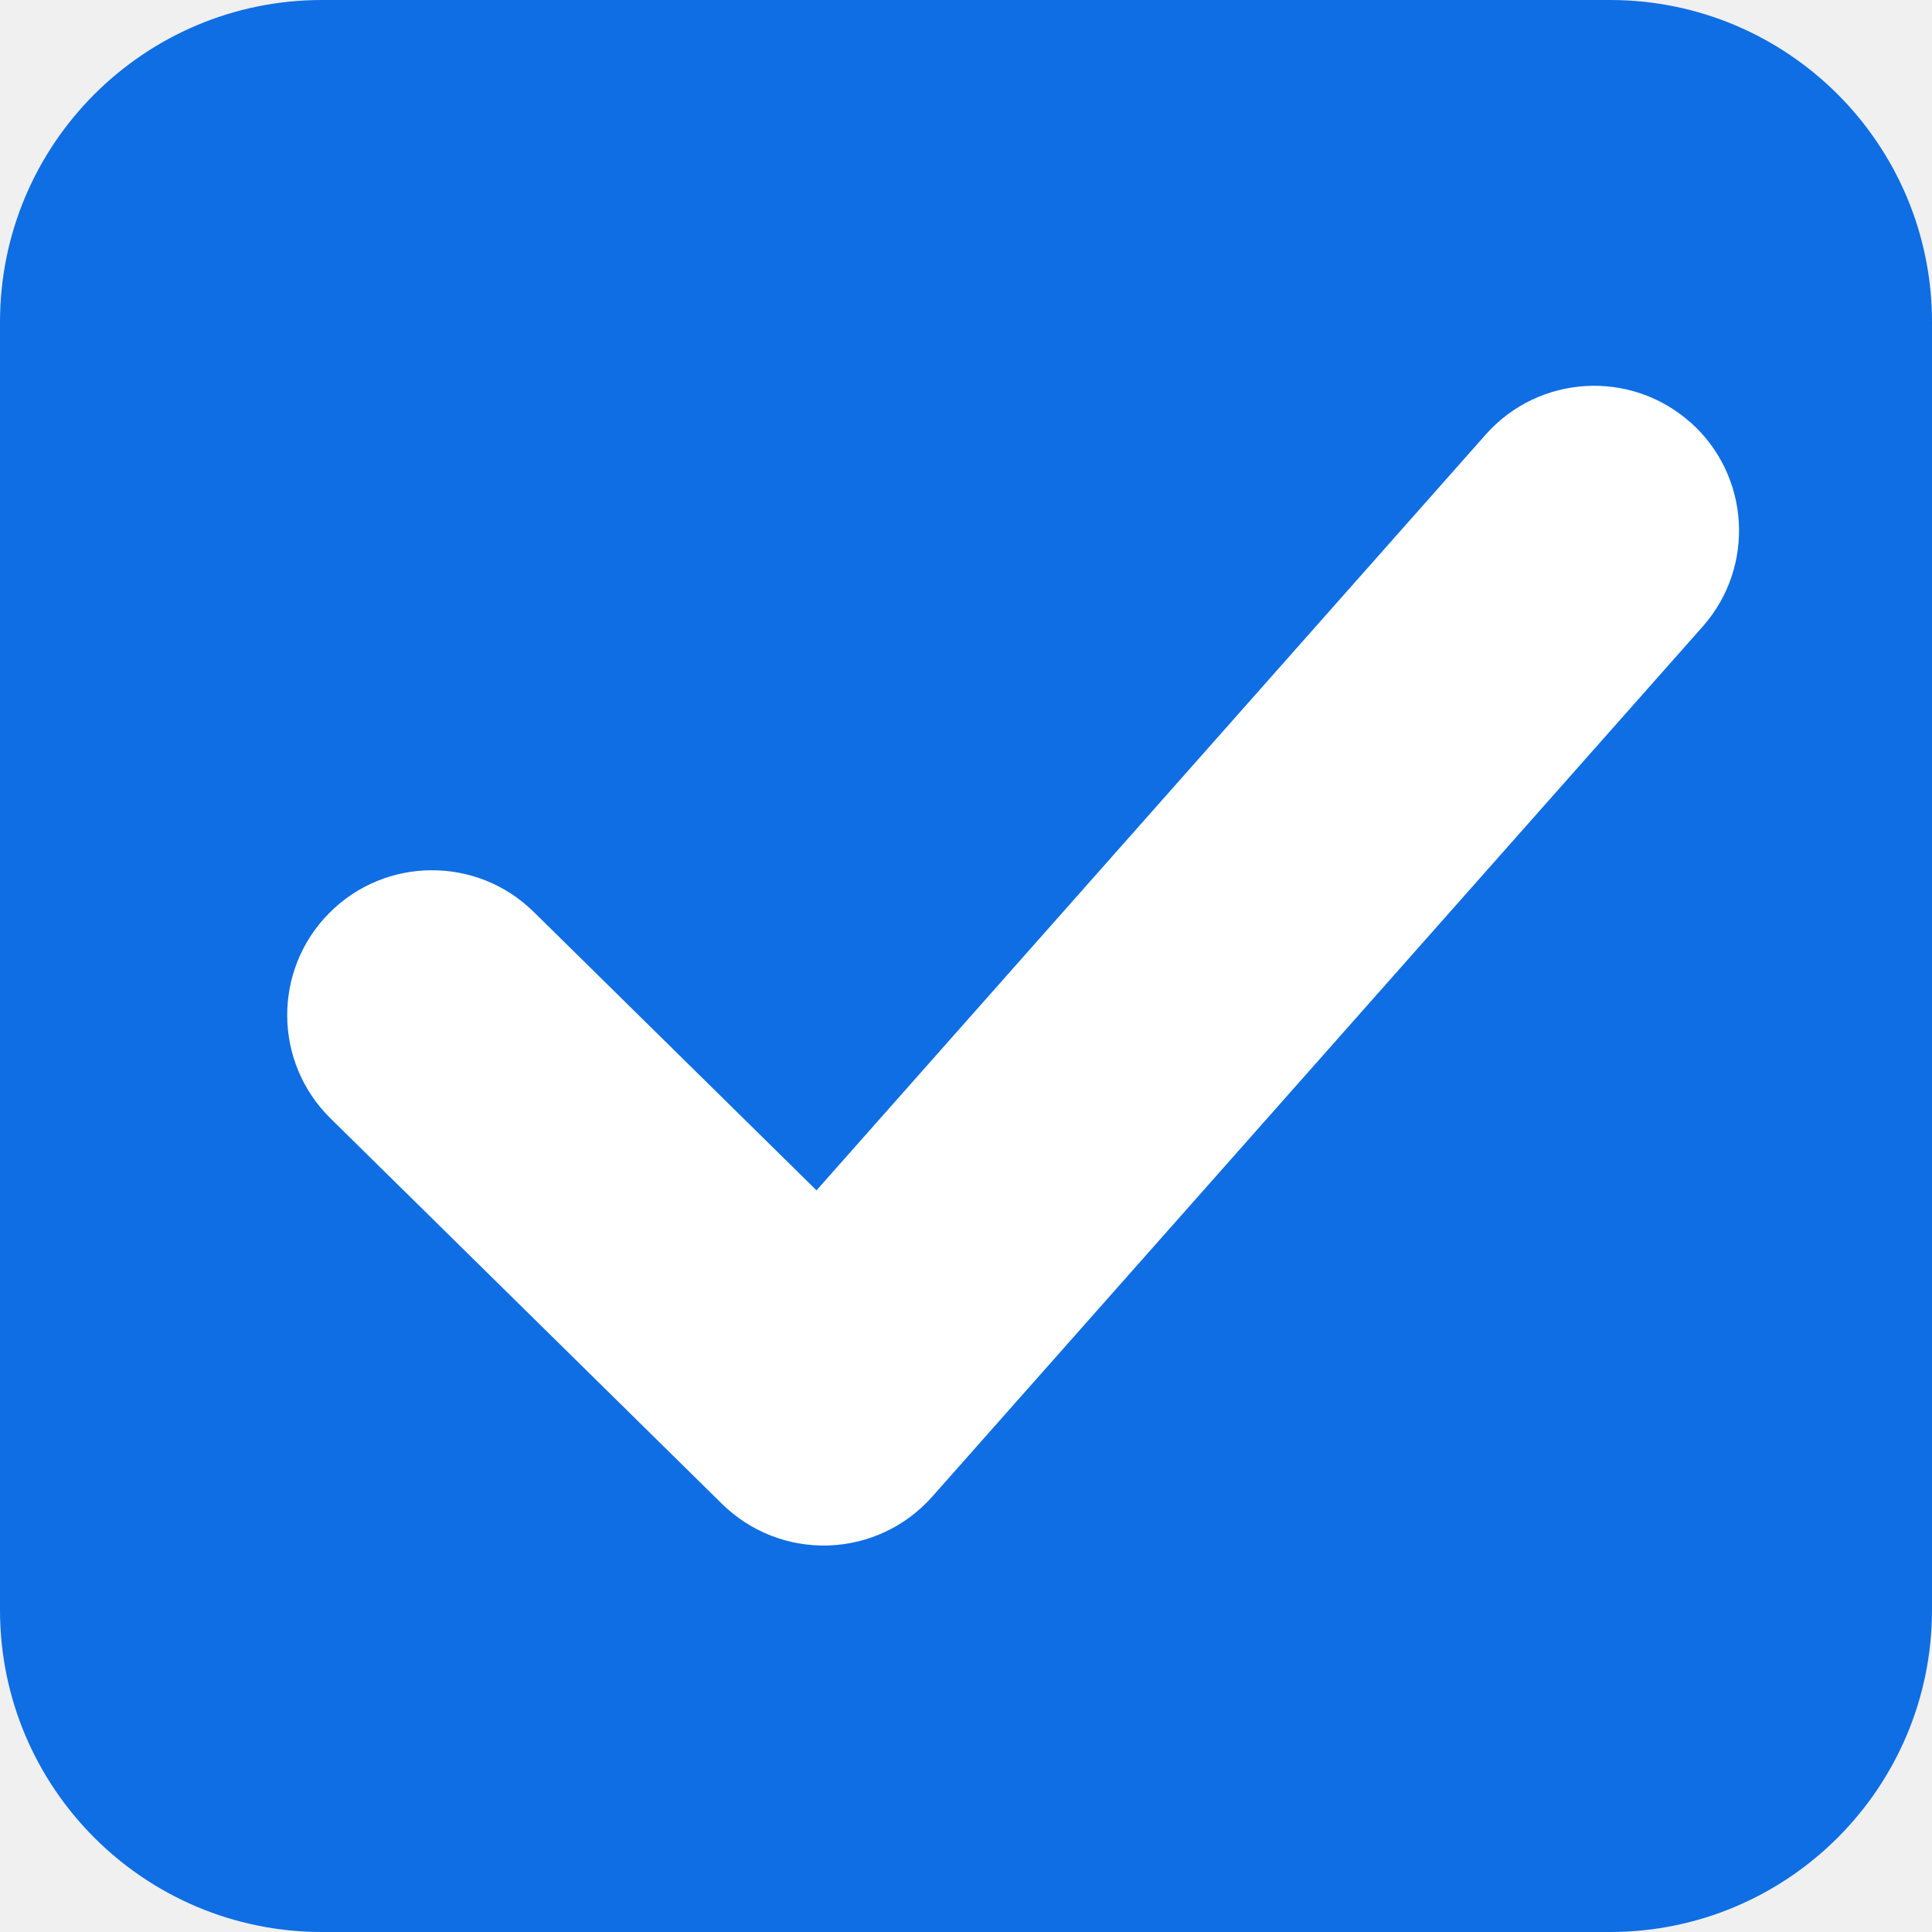
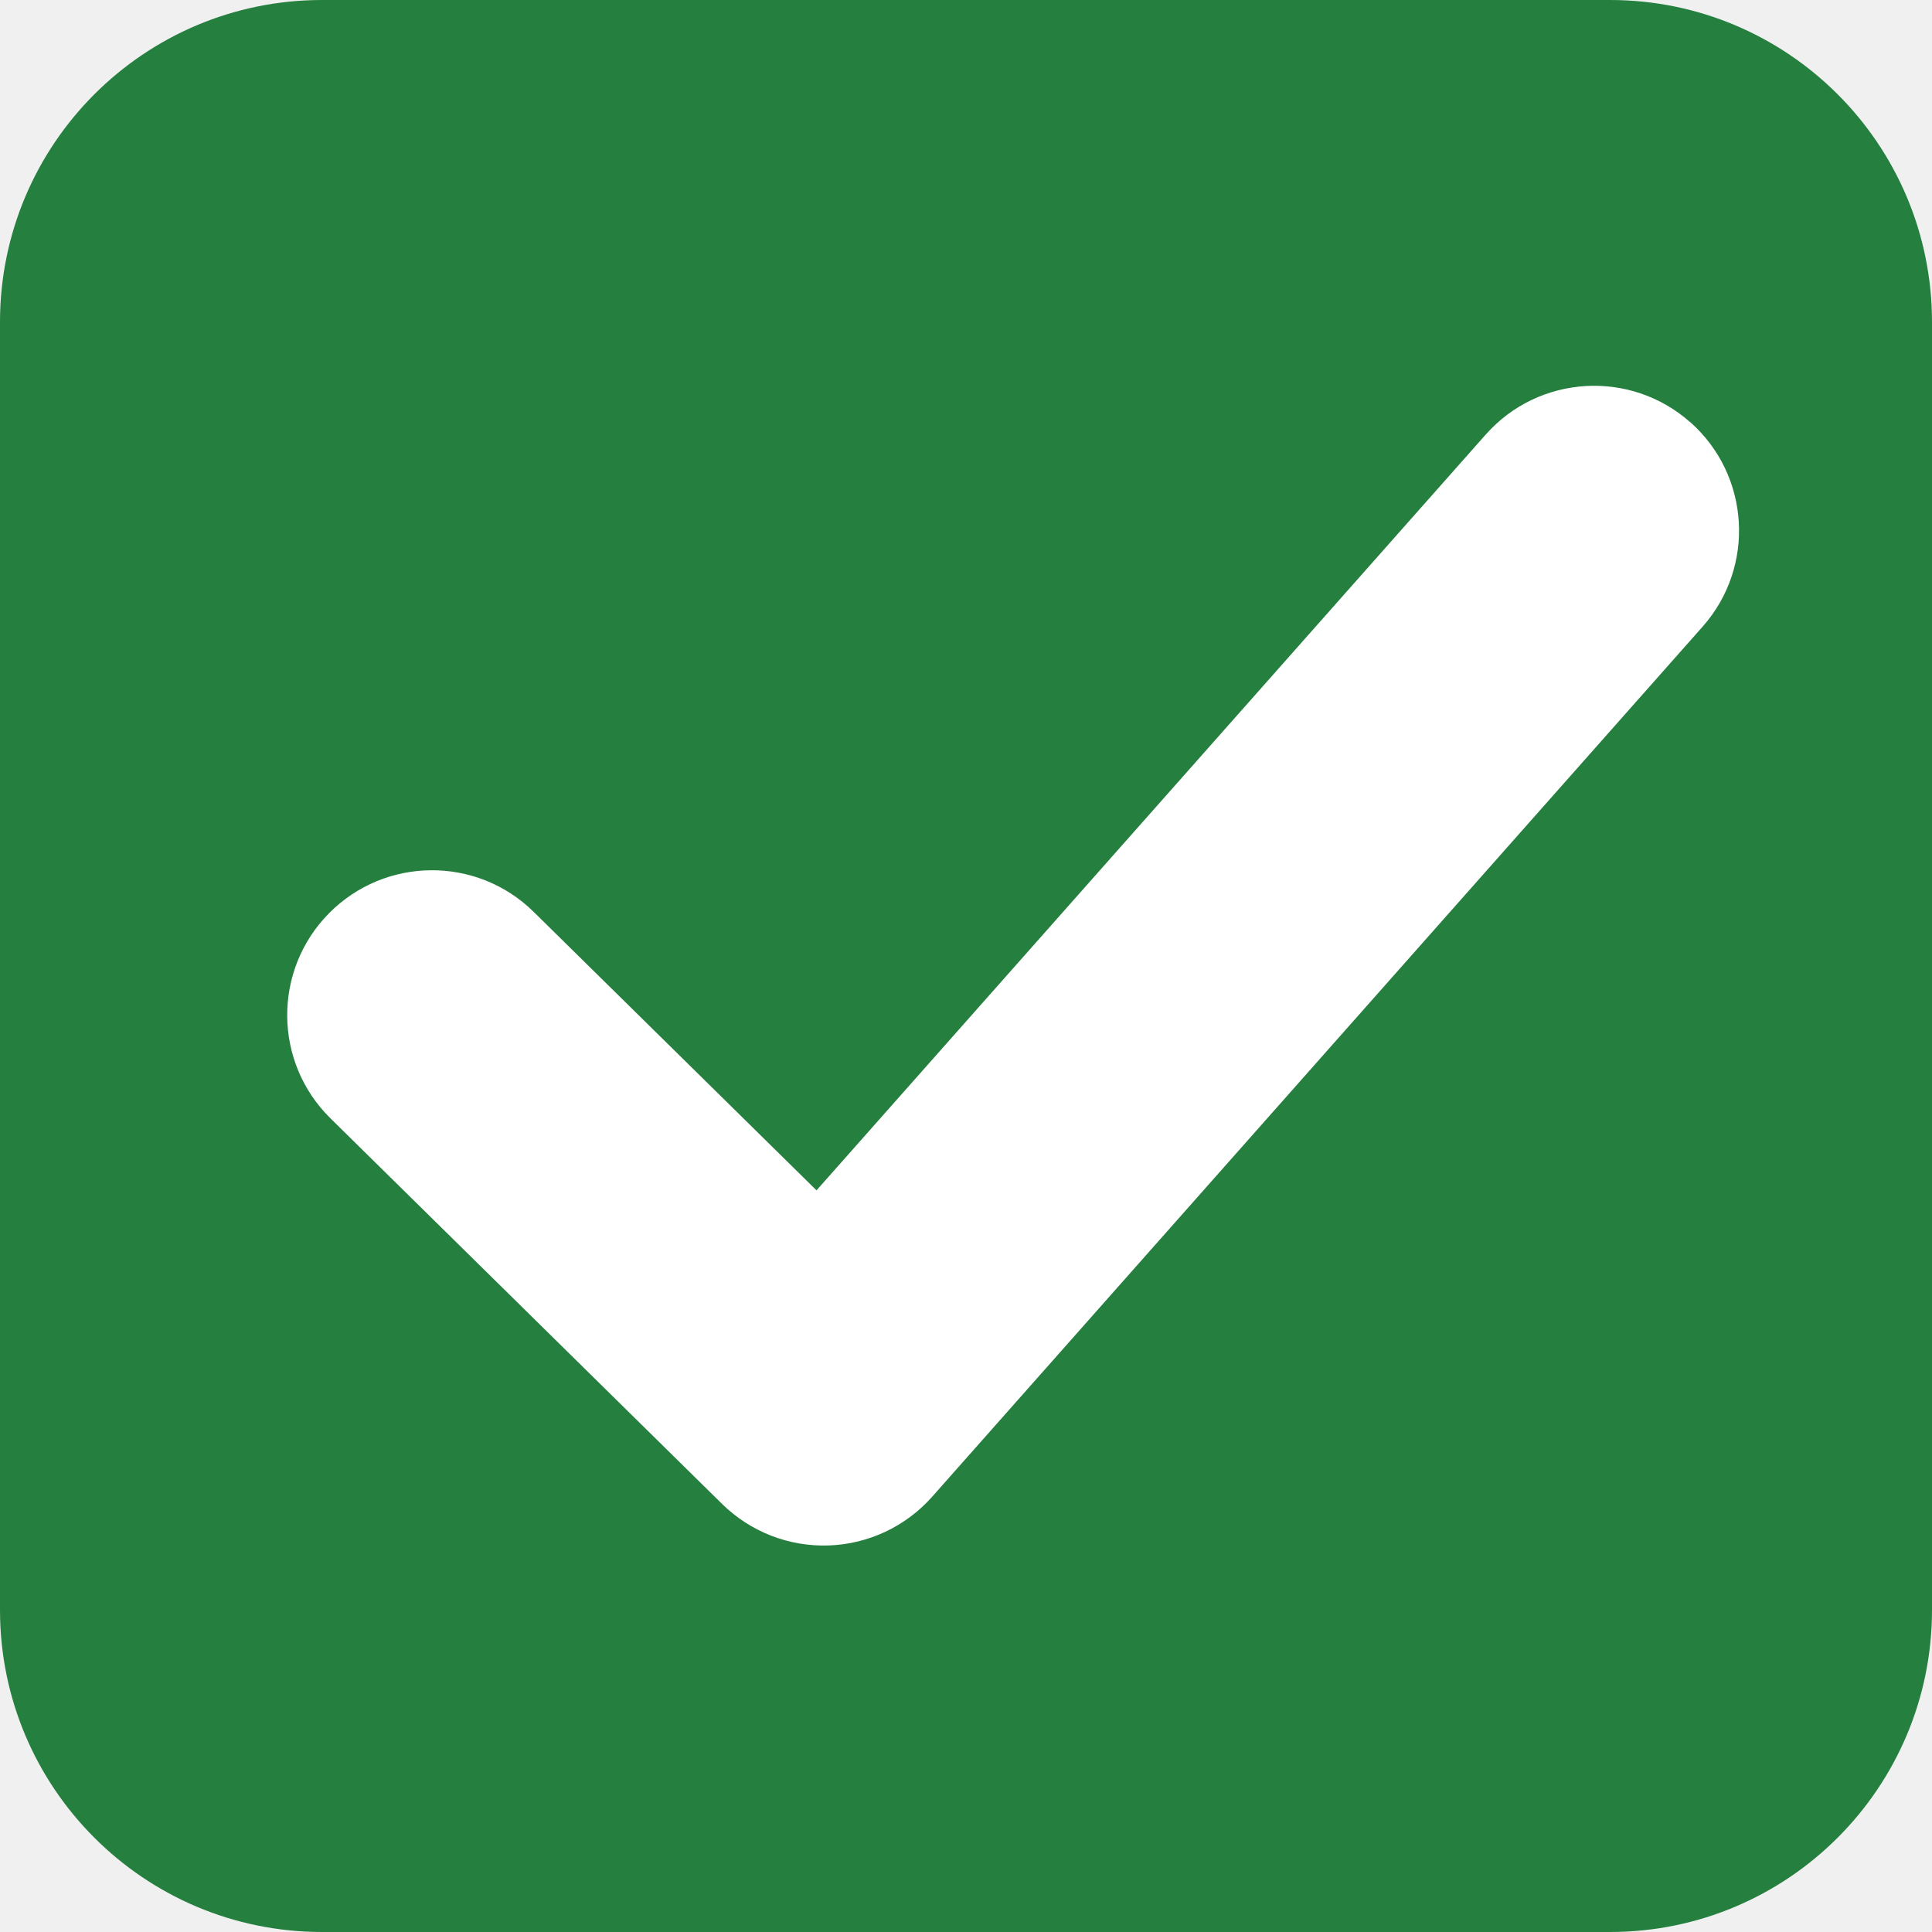
<svg xmlns="http://www.w3.org/2000/svg" width="16" height="16" version="1.1" id="svg32">
  <defs id="defs22">
    <linearGradient id="b">
      <stop offset="0" style="stop-color:#515151;stop-opacity:1" id="stop2" />
      <stop offset="1" style="stop-color:#292929;stop-opacity:1" id="stop4" />
    </linearGradient>
    <linearGradient id="a">
      <stop style="stop-color:#0b2e52;stop-opacity:1" offset="0" id="stop7" />
      <stop style="stop-color:#1862af;stop-opacity:1" offset="1" id="stop9" />
    </linearGradient>
    <linearGradient id="c">
      <stop style="stop-color:#333;stop-opacity:1" offset="0" id="stop12" />
      <stop style="stop-color:#292929;stop-opacity:1" offset="1" id="stop14" />
    </linearGradient>
    <linearGradient id="d">
      <stop style="stop-color:#16191a;stop-opacity:1" offset="0" id="stop17" />
      <stop style="stop-color:#2b3133;stop-opacity:1" offset="1" id="stop19" />
    </linearGradient>
  </defs>
-   <rect rx="2.667" y="0" x="0" height="16" width="16" style="color:#000000;display:inline;overflow:visible;visibility:visible;fill:#0f6ee3;fill-opacity:1;stroke:none;stroke-width:1.778;stroke-linecap:butt;stroke-linejoin:round;stroke-miterlimit:4;stroke-dasharray:none;stroke-dashoffset:0;stroke-opacity:1;marker:none;enable-background:accumulate" ry="2.667" id="rect26" />
+   <rect rx="2.667" y="0" x="0" height="16" width="16" style="color:#000000;display:inline;overflow:visible;visibility:visible;fill:#257f3f;fill-opacity:1;stroke:none;stroke-width:1.778;stroke-linecap:butt;stroke-linejoin:round;stroke-miterlimit:4;stroke-dasharray:none;stroke-dashoffset:0;stroke-opacity:1;marker:none;enable-background:accumulate" ry="2.667" id="rect26" />
  <path style="color:#000000;fill:#ffffff;stroke-width:0.8;stroke-linecap:round;stroke-linejoin:round;-inkscape-stroke:none" d="m 13.998,3.497 a 1.2,1.2 0 0 0 -1.694,0.102 l -5.542,6.259 -2.342,-2.306 a 1.2,1.2 0 0 0 -1.696,0.012 1.2,1.2 0 0 0 0.012,1.697 l 3.244,3.194 a 1.2,1.2 0 0 0 1.74,-0.06 L 14.1,5.19 a 1.2,1.2 0 0 0 -0.102,-1.694 z" id="path28" />
</svg>
